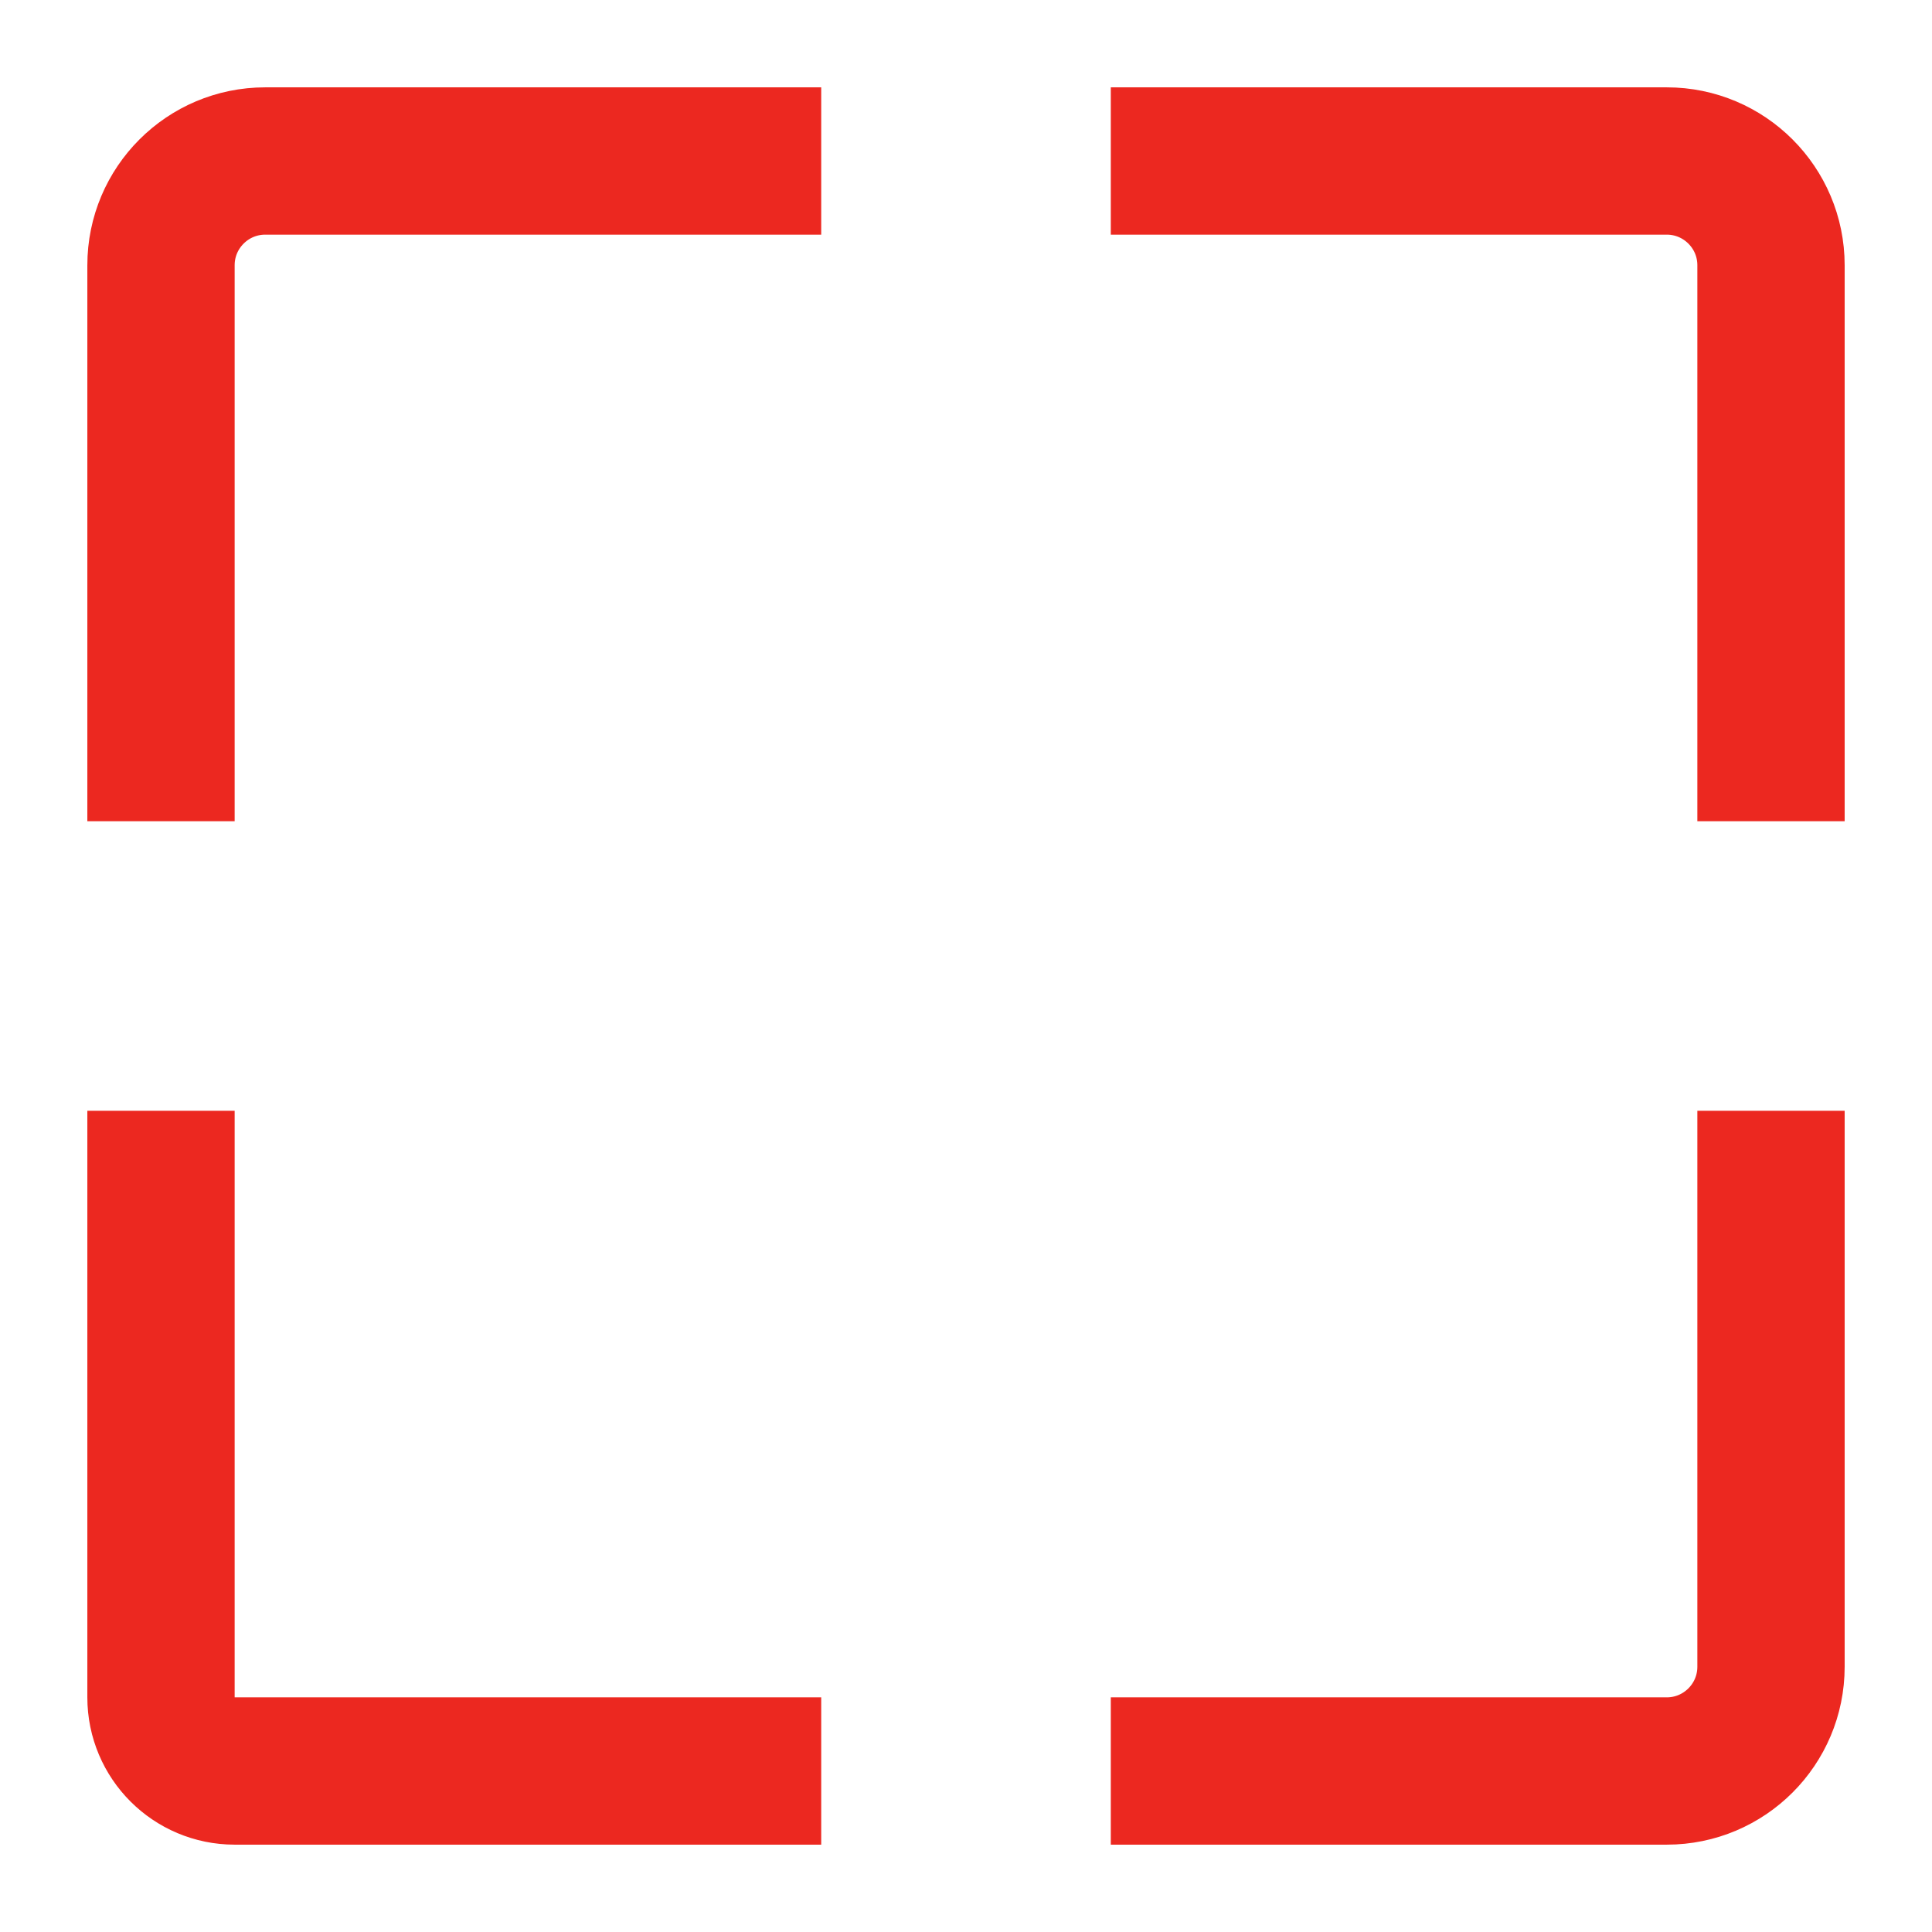
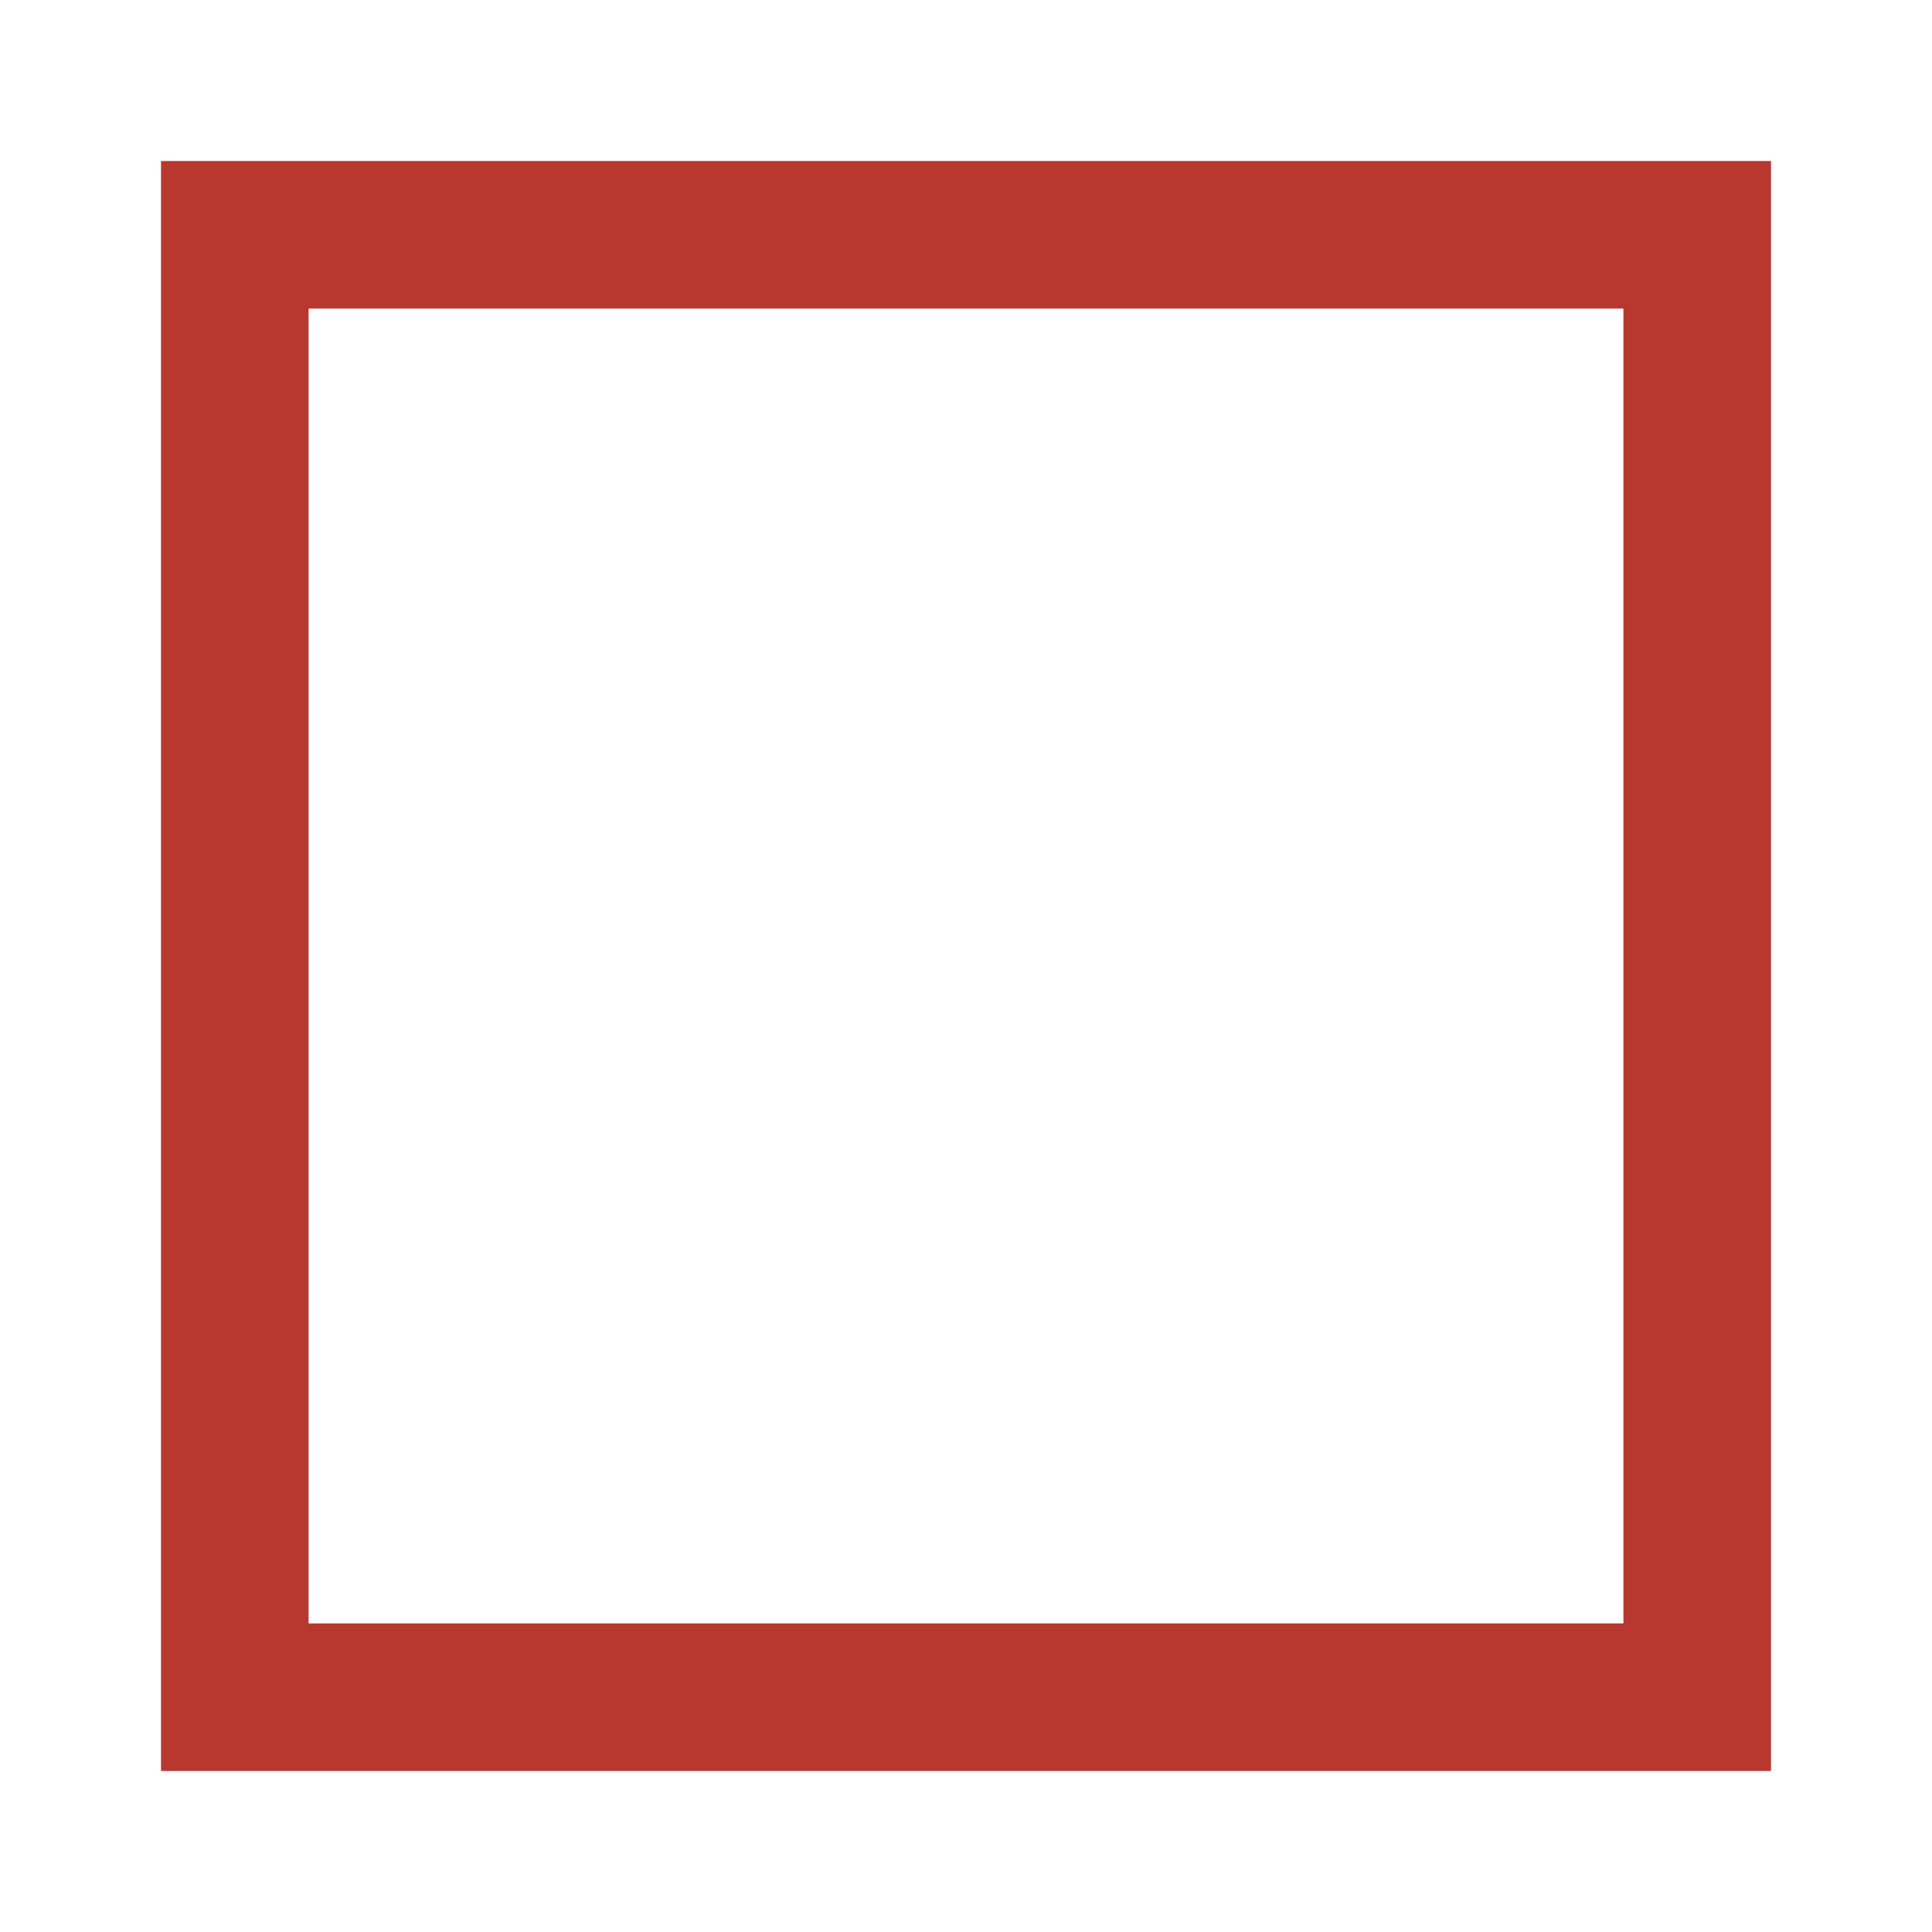
<svg xmlns="http://www.w3.org/2000/svg" width="36" height="36" viewBox="0 0 36 36" fill="none">
-   <path d="M20.698 3H31.058C32.13 3 33 3.87 33 4.942V15.302M15.302 3H4.942C3.87 3 3 3.87 3 4.942V15.302M3 20.698V31.628C3 32.386 3.615 33 4.373 33H15.302M20.698 33H31.058C32.13 33 33 32.13 33 31.058V20.698" stroke="#EC2820" stroke-width="2.745" />
+   <rect x="4.375" y="4.375" width="27.25" height="27.25" stroke="#B8382F" stroke-width="2.75" />
</svg>
